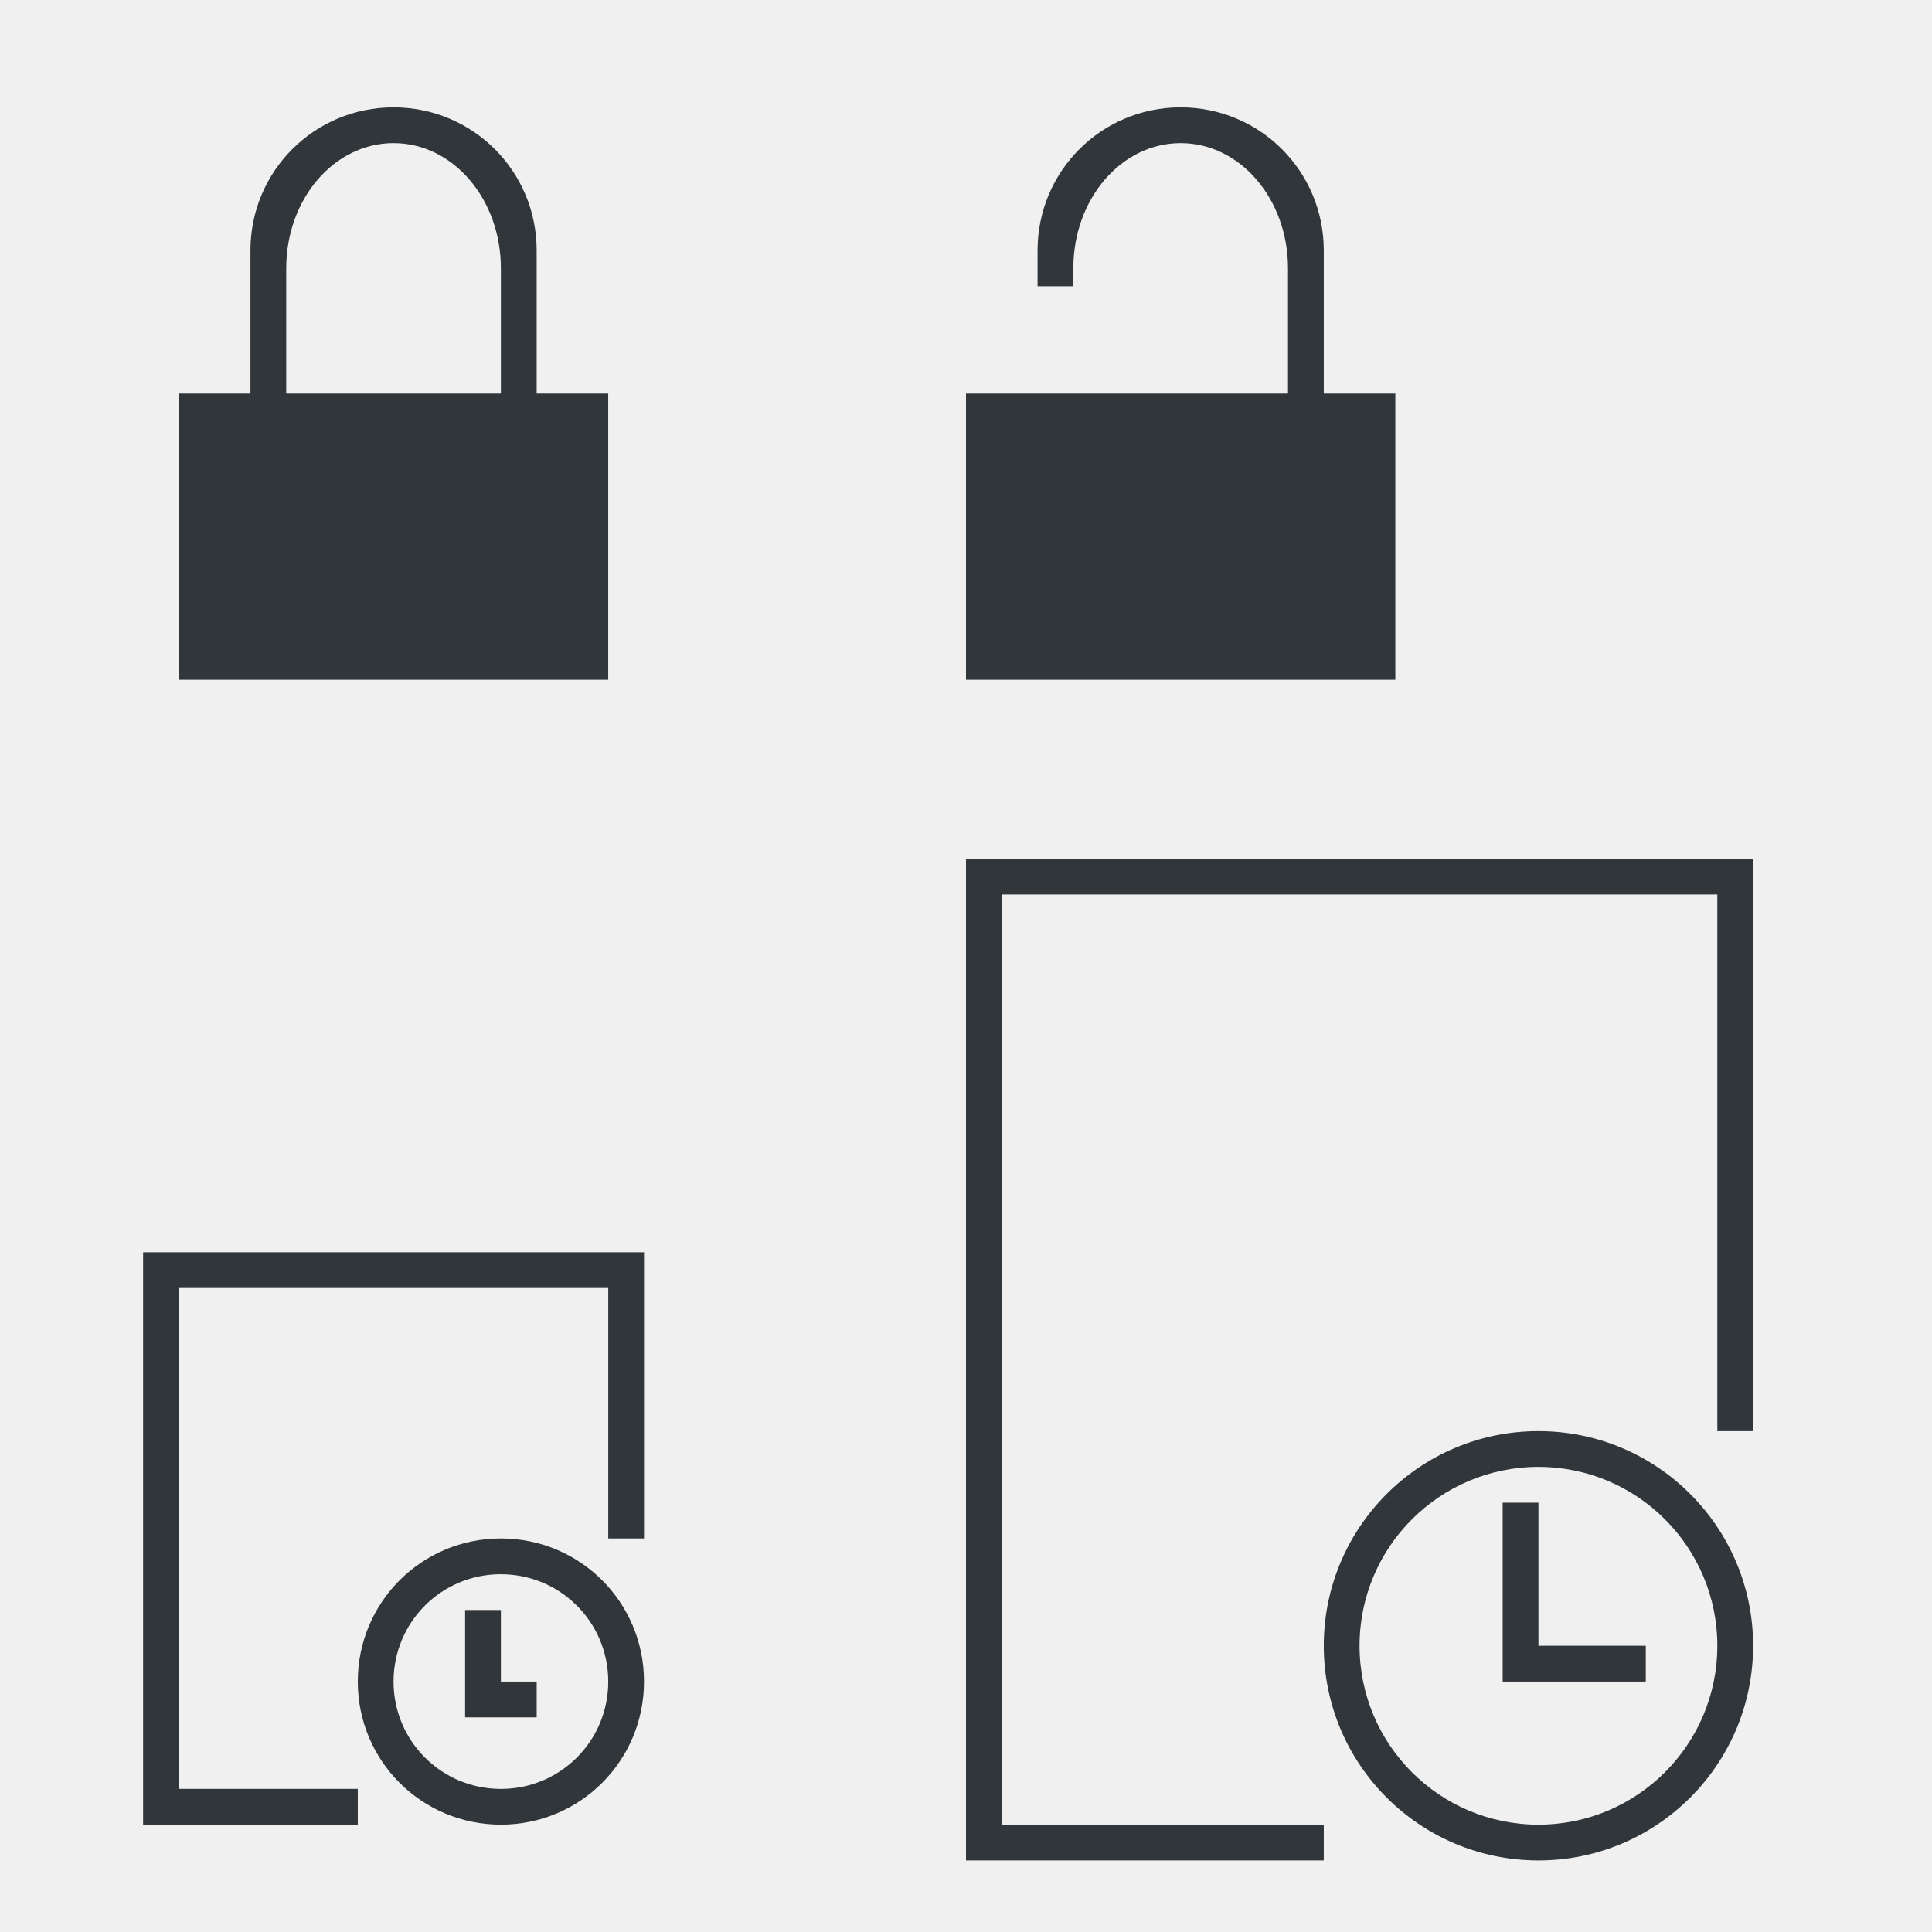
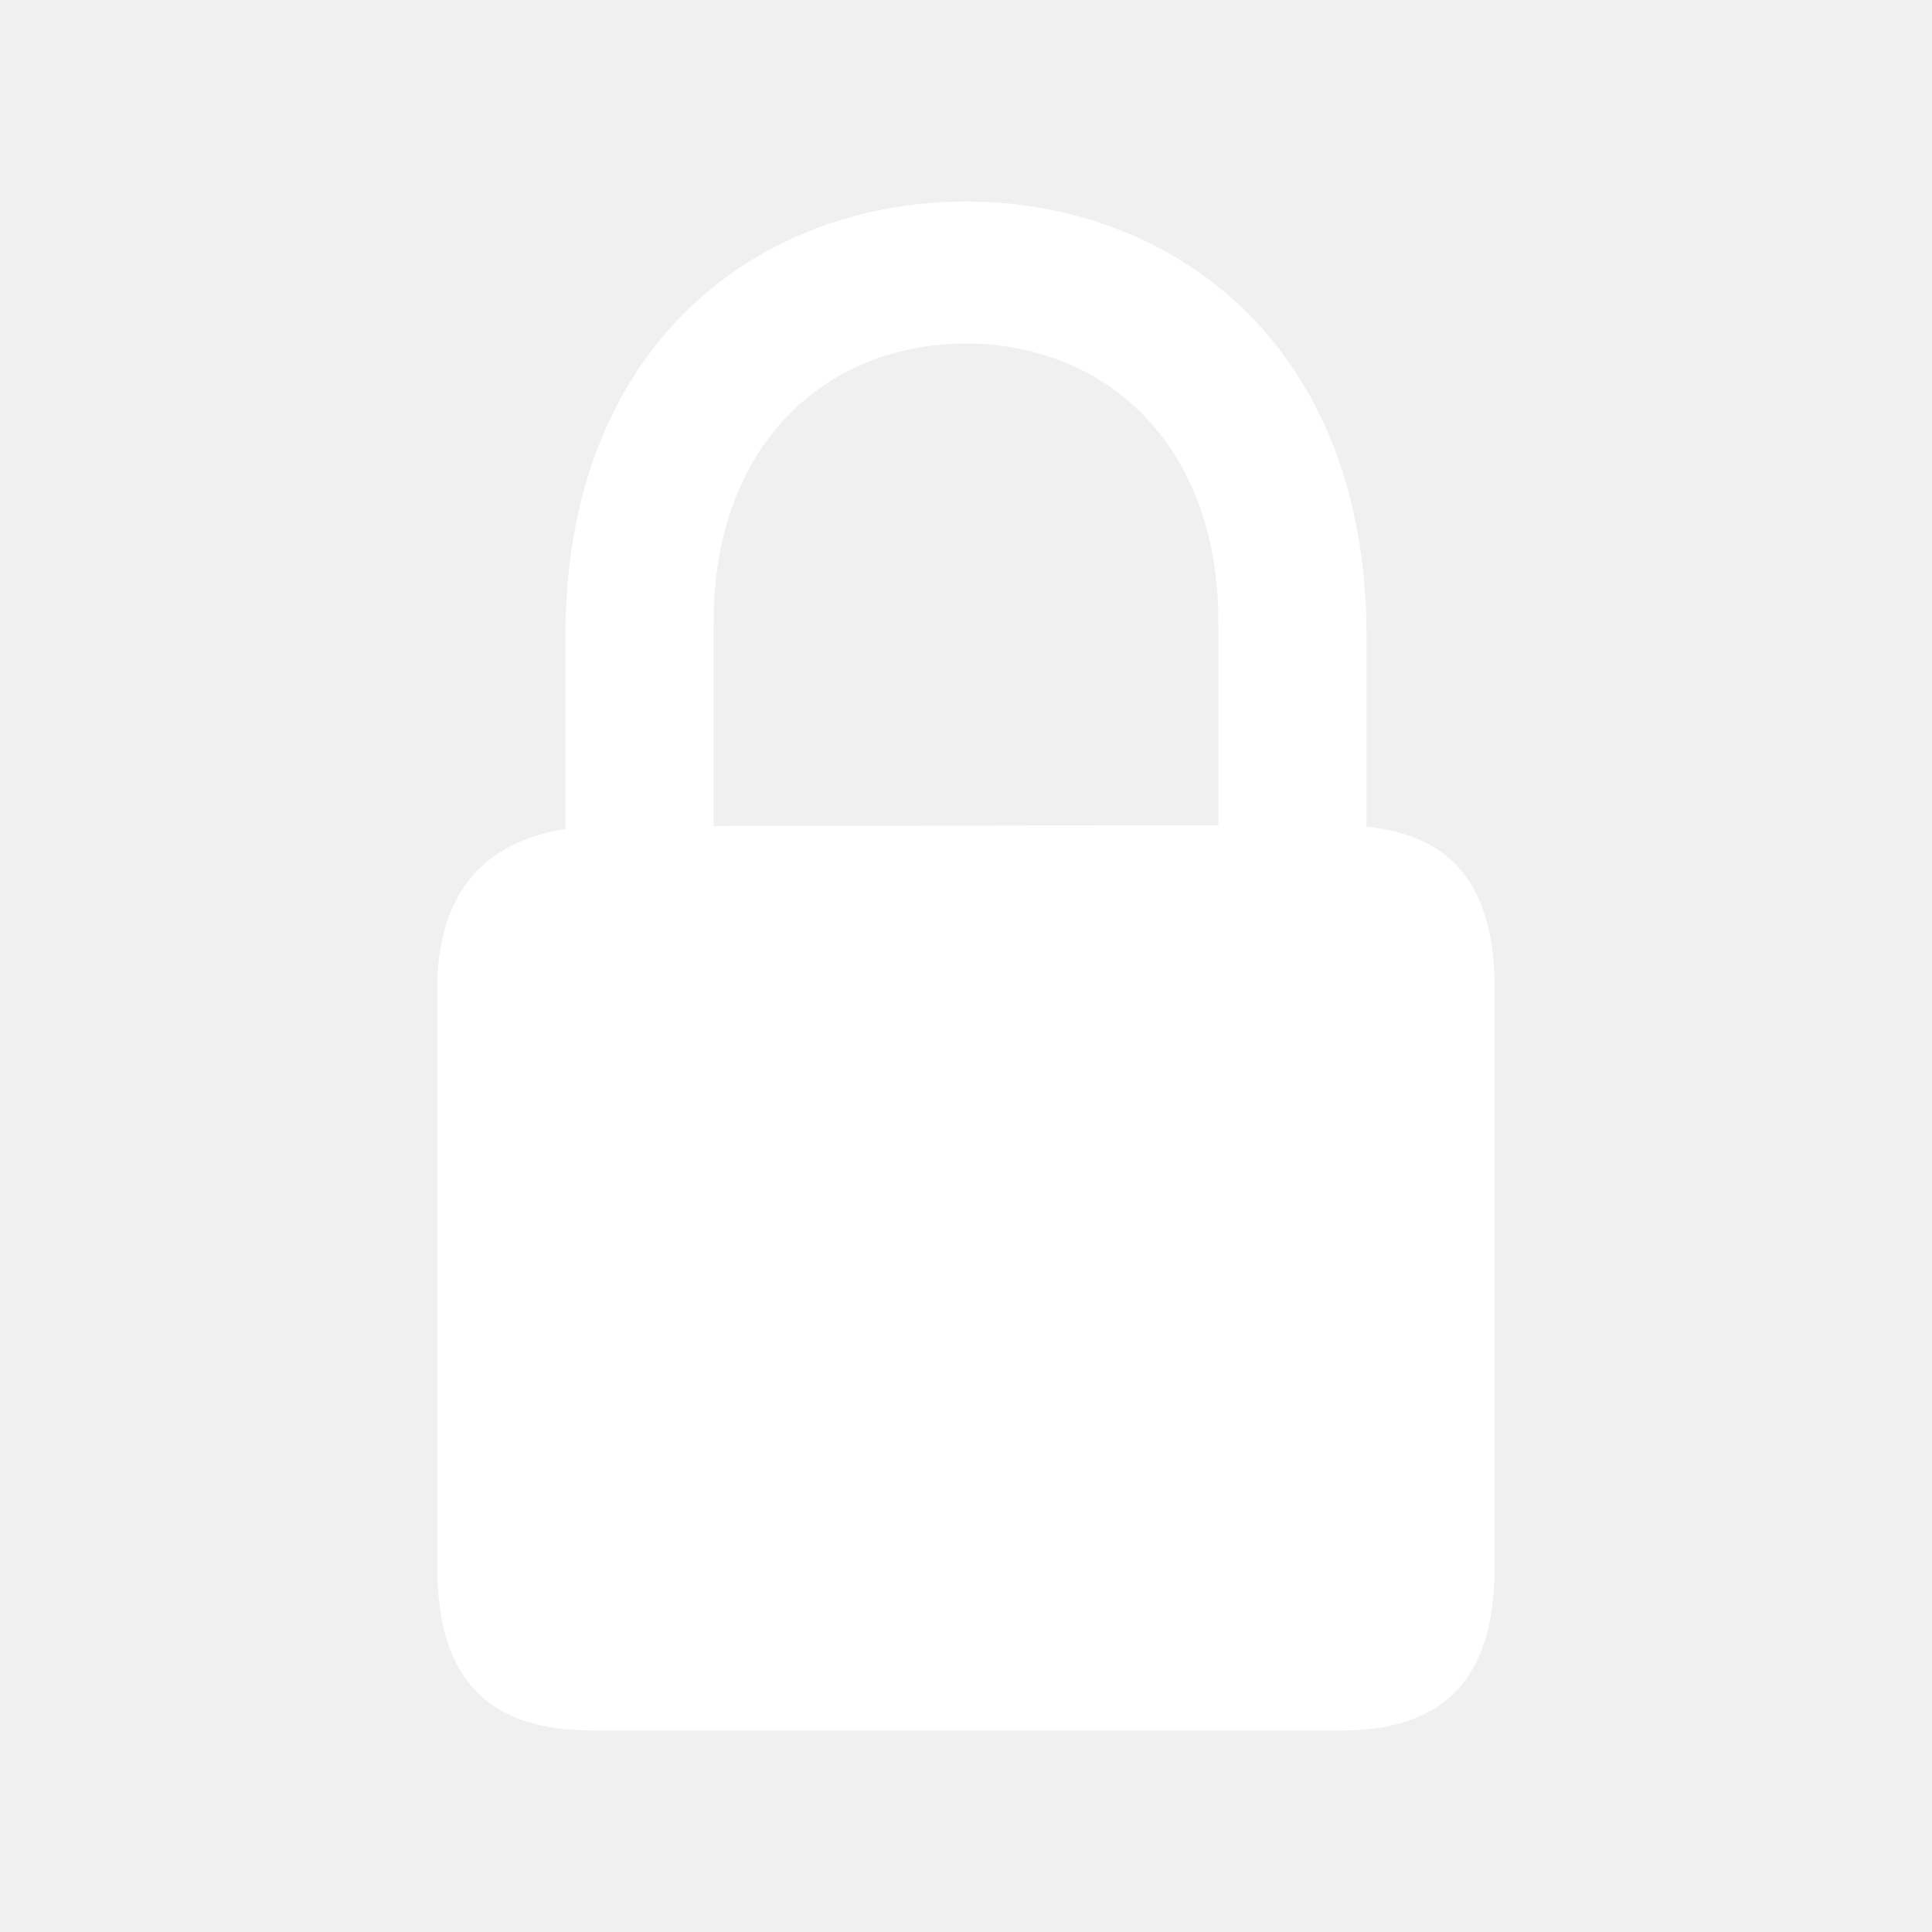
- <svg xmlns="http://www.w3.org/2000/svg" height="54" width="54" version="1.1" id="svg" viewBox="0 0 54 54">
-   <defs id="defs81">
-     <style type="text/css" id="current-color-scheme">
-       .ColorScheme-Text {
-         color:#31363b;
-       }
-       .ColorScheme-Background {
-         color:#eff0f1;
-       }
-       .ColorScheme-Highlight {
-         color:#3daee9;
-       }
-       .ColorScheme-ViewText {
-         color:#31363b;
-       }
-       .ColorScheme-ViewBackground {
-         color:#fcfcfc;
-       }
-       .ColorScheme-ViewHover {
-         color:#93cee9;
-       }
-       .ColorScheme-ViewFocus{
-         color:#3daee9;
-       }
-       .ColorScheme-ButtonText {
-         color:#31363b;
-       }
-       .ColorScheme-ButtonBackground {
-         color:#eff0f1;
-       }
-       .ColorScheme-ButtonHover {
-         color:#93cee9;
-       }
-       .ColorScheme-ButtonFocus{
-         color:#3daee9;
-       }
-       .ColorScheme-NegativeText {
-         color:#da4453;
-       }
-   </style>
+ <svg xmlns="http://www.w3.org/2000/svg" id="svg7384" width="22" height="22" enable-background="new" version="1.1">
+   <defs id="defs7386">
+     <style id="current-color-scheme" type="text/css">.ColorScheme-Text { color:#333333; } .ColorScheme-Highlight { color:#5294e2; } .ColorScheme-ButtonBackground { color:#333333; }</style>
  </defs>
-   <g transform="translate(22,0)" id="document-decrypt">
-     <rect id="rect6" y="1.9496329e-13" x="5.0495145e-15" height="22" width="22" style="opacity:1;fill:none" />
-     <path id="path8" d="M 11,3 C 8.784,3 7,4.784 7,7 L 7,8 8,8 8,7.5 C 8,5.561 9.338,4 11,4 c 1.662,0 3,1.561 3,3.5 l 0,3.5 -2,0 -4,0 -1,0 -2,0 0,2 0,6 1,0 10,0 1,0 0,-8 -1,0 -1,0 0,-4 C 15,4.784 13.216,3 11,3 Z" style="opacity:1;fill:currentColor" class="ColorScheme-Text" />
+   <g id="22-22-document-open-recent">
+     <path id="rect1049" style="opacity:1;fill:#ffffff;fill-opacity:1;stroke-width:4.648;stroke-linecap:round" d="M 115.76 8.029 C 115.663 8.055 115.575 8.11 115.51 8.186 L 113.354 10.342 L 111.697 8.686 C 111.54 8.429 111.129 8.379 110.916 8.592 C 110.703 8.805 110.753 9.216 111.01 9.373 L 113.01 11.373 C 113.193 11.547 113.514 11.547 113.697 11.373 L 116.197 8.873 C 116.49 8.575 116.172 7.962 115.76 8.029 z " />
+     <path id="rect1037" style="opacity:1;fill:#ffffff;fill-opacity:1;stroke-width:4.648;stroke-linecap:round" d="M 113.35 3.85 A 7 7 0 0 0 106.35 10.85 A 7 7 0 0 0 113.35 17.85 A 7 7 0 0 0 120.35 10.85 A 7 7 0 0 0 113.35 3.85 z M 113.35 5.85 A 5 5 0 0 1 118.35 10.85 A 5 5 0 0 1 113.35 15.85 A 5 5 0 0 1 108.35 10.85 A 5 5 0 0 1 113.35 5.85 z " />
+     <rect id="rect4214" x="102.35" y="-0.156" width="22" height="22" opacity="0" />
+     <rect id="rect7713-2" x="105.35" y="2.85" width="16" height="16" color="#000000" enable-background="new" fill="none" />
+   </g>
+   <g id="document-open-recent">
+     <path id="rect1028" style="opacity:1;fill:#ffffff;fill-opacity:1;stroke-width:4.648;stroke-linecap:round" d="M 85.02 1.99 C 84.827 2.041 84.65 2.152 84.52 2.303 L 80.207 6.615 L 76.895 3.303 C 76.58 2.789 75.758 2.689 75.332 3.115 C 74.906 3.541 75.006 4.363 75.52 4.678 L 79.52 8.678 C 79.887 9.025 80.528 9.025 80.895 8.678 L 85.895 3.678 C 86.48 3.081 85.845 1.855 85.02 1.99 z " />
+     <path id="rect1021" style="opacity:1;fill:#ffffff;fill-opacity:1;stroke-width:4.648;stroke-linecap:round" d="M 80.199 -6.369 A 14 14 0 0 0 66.199 7.631 A 14 14 0 0 0 80.199 21.631 A 14 14 0 0 0 94.199 7.631 A 14 14 0 0 0 80.199 -6.369 z M 80.182 -2.369 A 10 10 0 0 1 80.199 -2.369 A 10 10 0 0 1 90.199 7.631 A 10 10 0 0 1 80.199 17.631 A 10 10 0 0 1 70.199 7.631 A 10 10 0 0 1 80.182 -2.369 z " />
+     <rect id="rect116" x="64.2" y="-8.37" width="32" height="32" color="#000000" enable-background="new" fill="none" style="stroke-width:1" />
  </g>
  <g id="document-encrypt">
-     <rect id="rect11" width="22" height="22" x="5.0495145e-15" y="1.9496329e-13" style="opacity:1;fill:none" />
-     <path id="path13" transform="translate(0,-54)" d="m 11,57 c -2.216,0 -4,1.784 -4,4 l 0,4 -2,0 0,2 0,6 1,0 10,0 1,0 0,-8 -1,0 -1,0 0,-4 c 0,-2.216 -1.784,-4 -4,-4 z m 0,1 c 1.662,0 3,1.561 3,3.5 l 0,3.5 -1.338,0 -0.023,0 L 8,65 8,61.5 C 8,59.561 9.338,58 11,58 Z" style="opacity:1;fill:currentColor" class="ColorScheme-Text" />
+     <rect id="rect4192-3" x="-4.2691999e-11" y="-2.6673001e-11" width="22" height="22" opacity="0" />
+     <path style="color:#000000;fill:#ffffff;-inkscape-stroke:none" d="m 6.737,19.706 h 8.525 c 1.178,0 1.758,-0.58 1.758,-1.863 v -6.583 c 0,-1.16 -0.475,-1.749 -1.459,-1.846 v -2.171 c 0,-3.34 -2.224,-4.948 -4.561,-4.948 -2.338,0 -4.562,1.608 -4.562,4.948 v 2.197 c -0.914,0.141 -1.459,0.721 -1.459,1.819 v 6.583 c 0,1.283 0.58,1.863 1.758,1.863 z m 1.389,-12.621 c 0,-2.048 1.301,-3.173 2.874,-3.173 1.565,0 2.874,1.125 2.874,3.173 v 2.312 l -5.748,0.009 z" id="path858" />
  </g>
-   <g transform="translate(0,32)" id="g8125">
-     <rect class="ColorScheme-Text" y="0" x="0" height="22" width="22" id="rect3802" style="opacity:1;fill:none" />
+   <g id="document-decrypt">
+     <rect id="rect861" x="-4.2691999e-11" y="32" width="22" height="22" opacity="0" />
+     <path style="color:#000000;fill:#ffffff;-inkscape-stroke:none" d="m 3.718,51.706 h 8.517 c 1.178,0 1.758,-0.58 1.758,-1.863 v -6.583 c 0,-1.125 -0.448,-1.714 -1.38,-1.837 v -2.338 c 0,-2.048 1.31,-3.173 2.874,-3.173 1.573,0 2.874,1.125 2.874,3.173 v 1.855 c 0,0.624 0.369,0.949 0.853,0.949 0.466,0 0.835,-0.308 0.835,-0.949 v -1.696 c 0,-3.34 -2.224,-4.948 -4.561,-4.948 -2.338,0 -4.561,1.608 -4.561,4.948 v 2.153 l -7.066,0.018 c -1.187,0 -1.907,0.58 -1.907,1.846 v 6.583 c 0,1.283 0.58,1.863 1.767,1.863 z" id="path3207" />
  </g>
-   <g transform="translate(27,27)" id="document-open-recent">
-     <path id="path14" d="m 0,-3 0,28 10,0 0,-1 -9,0 0,-26 20,0 0,15 1,0 0,-16 -22,0 z m 16,16 a 6,6 0 0 0 -6,6 6,6 0 0 0 6,6 6,6 0 0 0 6,-6 6,6 0 0 0 -6,-6 z m 0,1 a 5,5 0 0 1 5,5 5,5 0 0 1 -5,5 5,5 0 0 1 -5,-5 5,5 0 0 1 5,-5 z m -1,1 0,5 1,0 3,0 0,-1 -3,0 0,-4 -1,0 z" style="opacity:1;fill:currentColor" class="ColorScheme-Text" />
-     <rect id="rect23" width="32" height="32" x="-5" y="-5" style="opacity:1;fill:none" />
+   <g id="16-16-document-encrypt" transform="matrix(0.7272727,0,0,0.7272727,27,-26)">
+     <rect id="rect5352" x="-4.2691999e-11" y="-2.6673001e-11" width="22" height="22" opacity="0" />
+     <path style="color:#000000;fill:#ffffff;-inkscape-stroke:none" d="m 6.737,19.706 h 8.525 c 1.178,0 1.758,-0.58 1.758,-1.863 v -6.583 c 0,-1.16 -0.475,-1.749 -1.459,-1.846 v -2.171 c 0,-3.34 -2.224,-4.948 -4.561,-4.948 -2.338,0 -4.562,1.608 -4.562,4.948 v 2.197 c -0.914,0.141 -1.459,0.721 -1.459,1.819 v 6.583 c 0,1.283 0.58,1.863 1.758,1.863 z m 1.389,-12.621 c 0,-2.048 1.301,-3.173 2.874,-3.173 1.565,0 2.874,1.125 2.874,3.173 v 2.312 l -5.748,0.009 z" id="path5354" />
  </g>
-   <g transform="matrix(0.6875,0,0,0.6875,3.4375,35.4375)" id="22-22-document-open-recent">
-     <rect id="rect23-7" width="32" height="32" x="-5" y="-5" style="opacity:1;fill:none" />
-     <path id="path19" d="m 0.818,-0.636 0,23.273 1.455,0 7.273,0 0,-1.455 -7.273,0 0,-20.364 17.455,0 0,10.182 1.455,0 0,-11.636 -1.455,0 -17.455,0 -1.455,0 z M 15.364,11 c -3.223,0 -5.818,2.595 -5.818,5.818 0,3.223 2.595,5.818 5.818,5.818 3.223,0 5.818,-2.595 5.818,-5.818 C 21.182,13.595 18.587,11 15.364,11 Z m 0,1.455 c 2.417,0 4.364,1.946 4.364,4.364 0,2.417 -1.946,4.364 -4.364,4.364 C 12.946,21.182 11,19.236 11,16.818 c 0,-2.417 1.946,-4.364 4.364,-4.364 z m -1.455,1.455 0,2.909 0,1.455 1.455,0 1.455,0 0,-1.455 -1.455,0 0,-2.909 -1.455,0 z" style="opacity:1;fill:currentColor" class="ColorScheme-Text" />
+   <g id="16-16-document-decrypt" transform="matrix(0.7272727,0,0,0.7272727,5,-49.27273)">
+     <rect id="rect5358" x="-4.2691999e-11" y="32" width="22" height="22" opacity="0" />
+     <path style="color:#000000;fill:#ffffff;-inkscape-stroke:none" d="m 3.718,51.706 h 8.517 c 1.178,0 1.758,-0.58 1.758,-1.863 v -6.583 c 0,-1.125 -0.448,-1.714 -1.38,-1.837 v -2.338 c 0,-2.048 1.31,-3.173 2.874,-3.173 1.573,0 2.874,1.125 2.874,3.173 v 1.855 c 0,0.624 0.369,0.949 0.853,0.949 0.466,0 0.835,-0.308 0.835,-0.949 v -1.696 c 0,-3.34 -2.224,-4.948 -4.561,-4.948 -2.338,0 -4.561,1.608 -4.561,4.948 v 2.153 l -7.066,0.018 c -1.187,0 -1.907,0.58 -1.907,1.846 v 6.583 c 0,1.283 0.58,1.863 1.767,1.863 z" id="path5360" />
  </g>
</svg>
